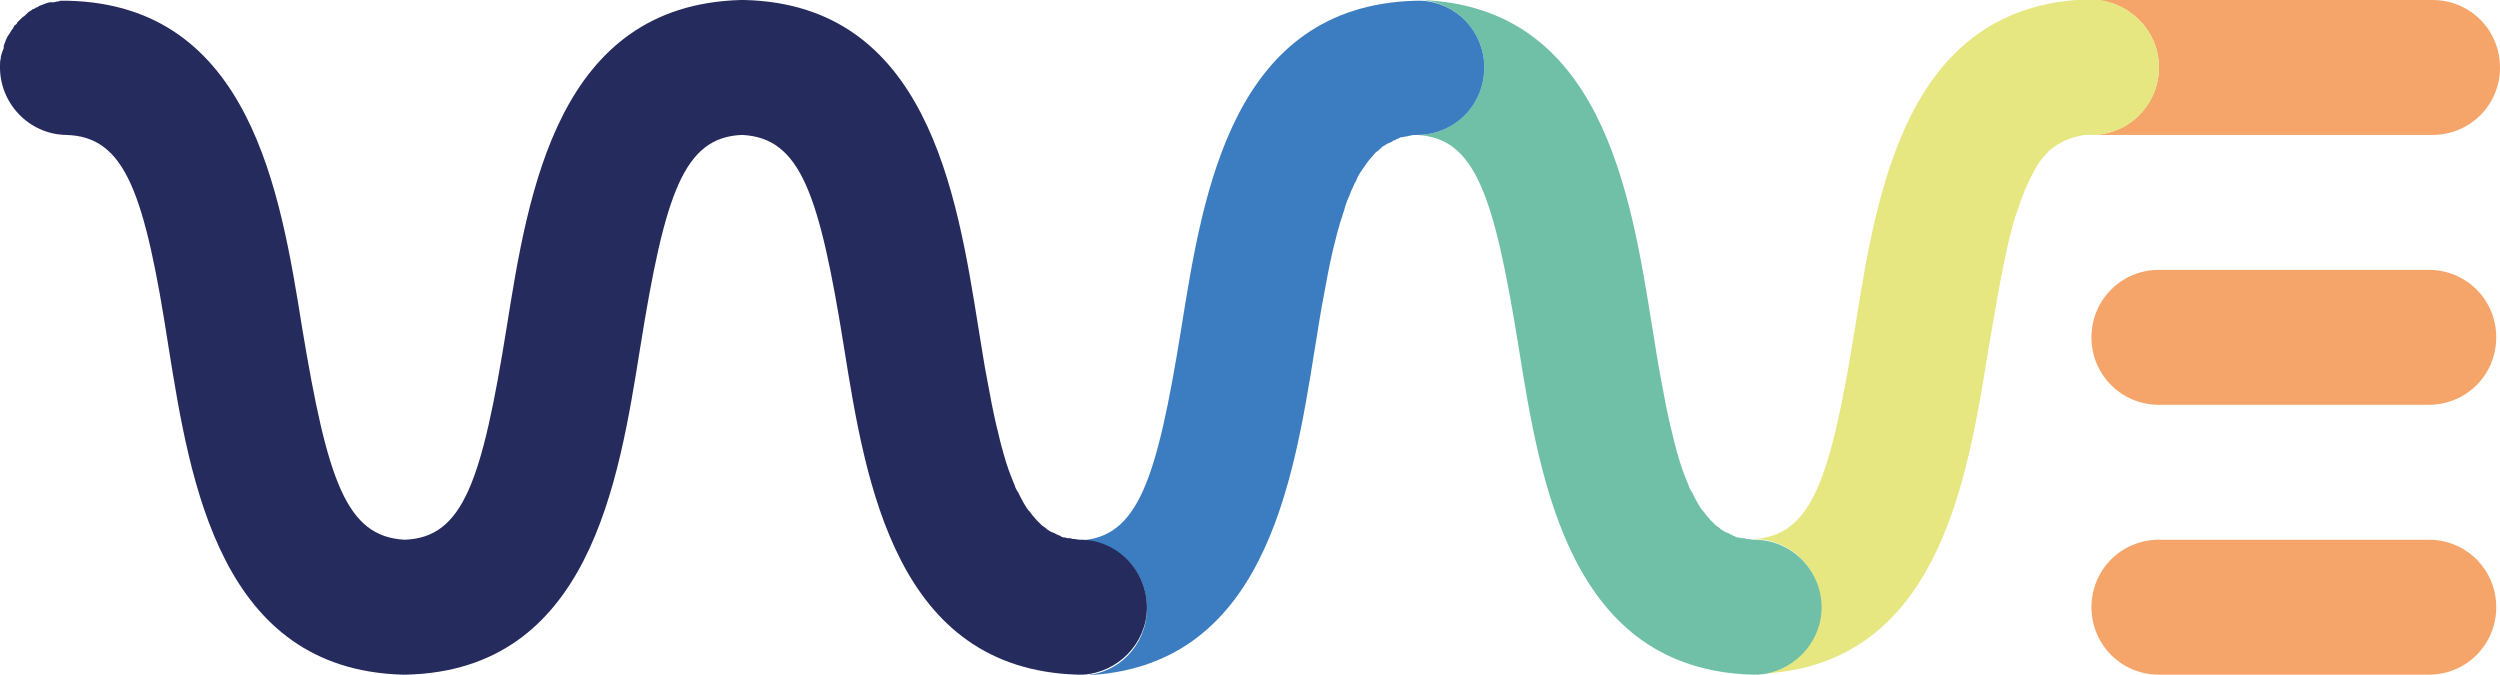
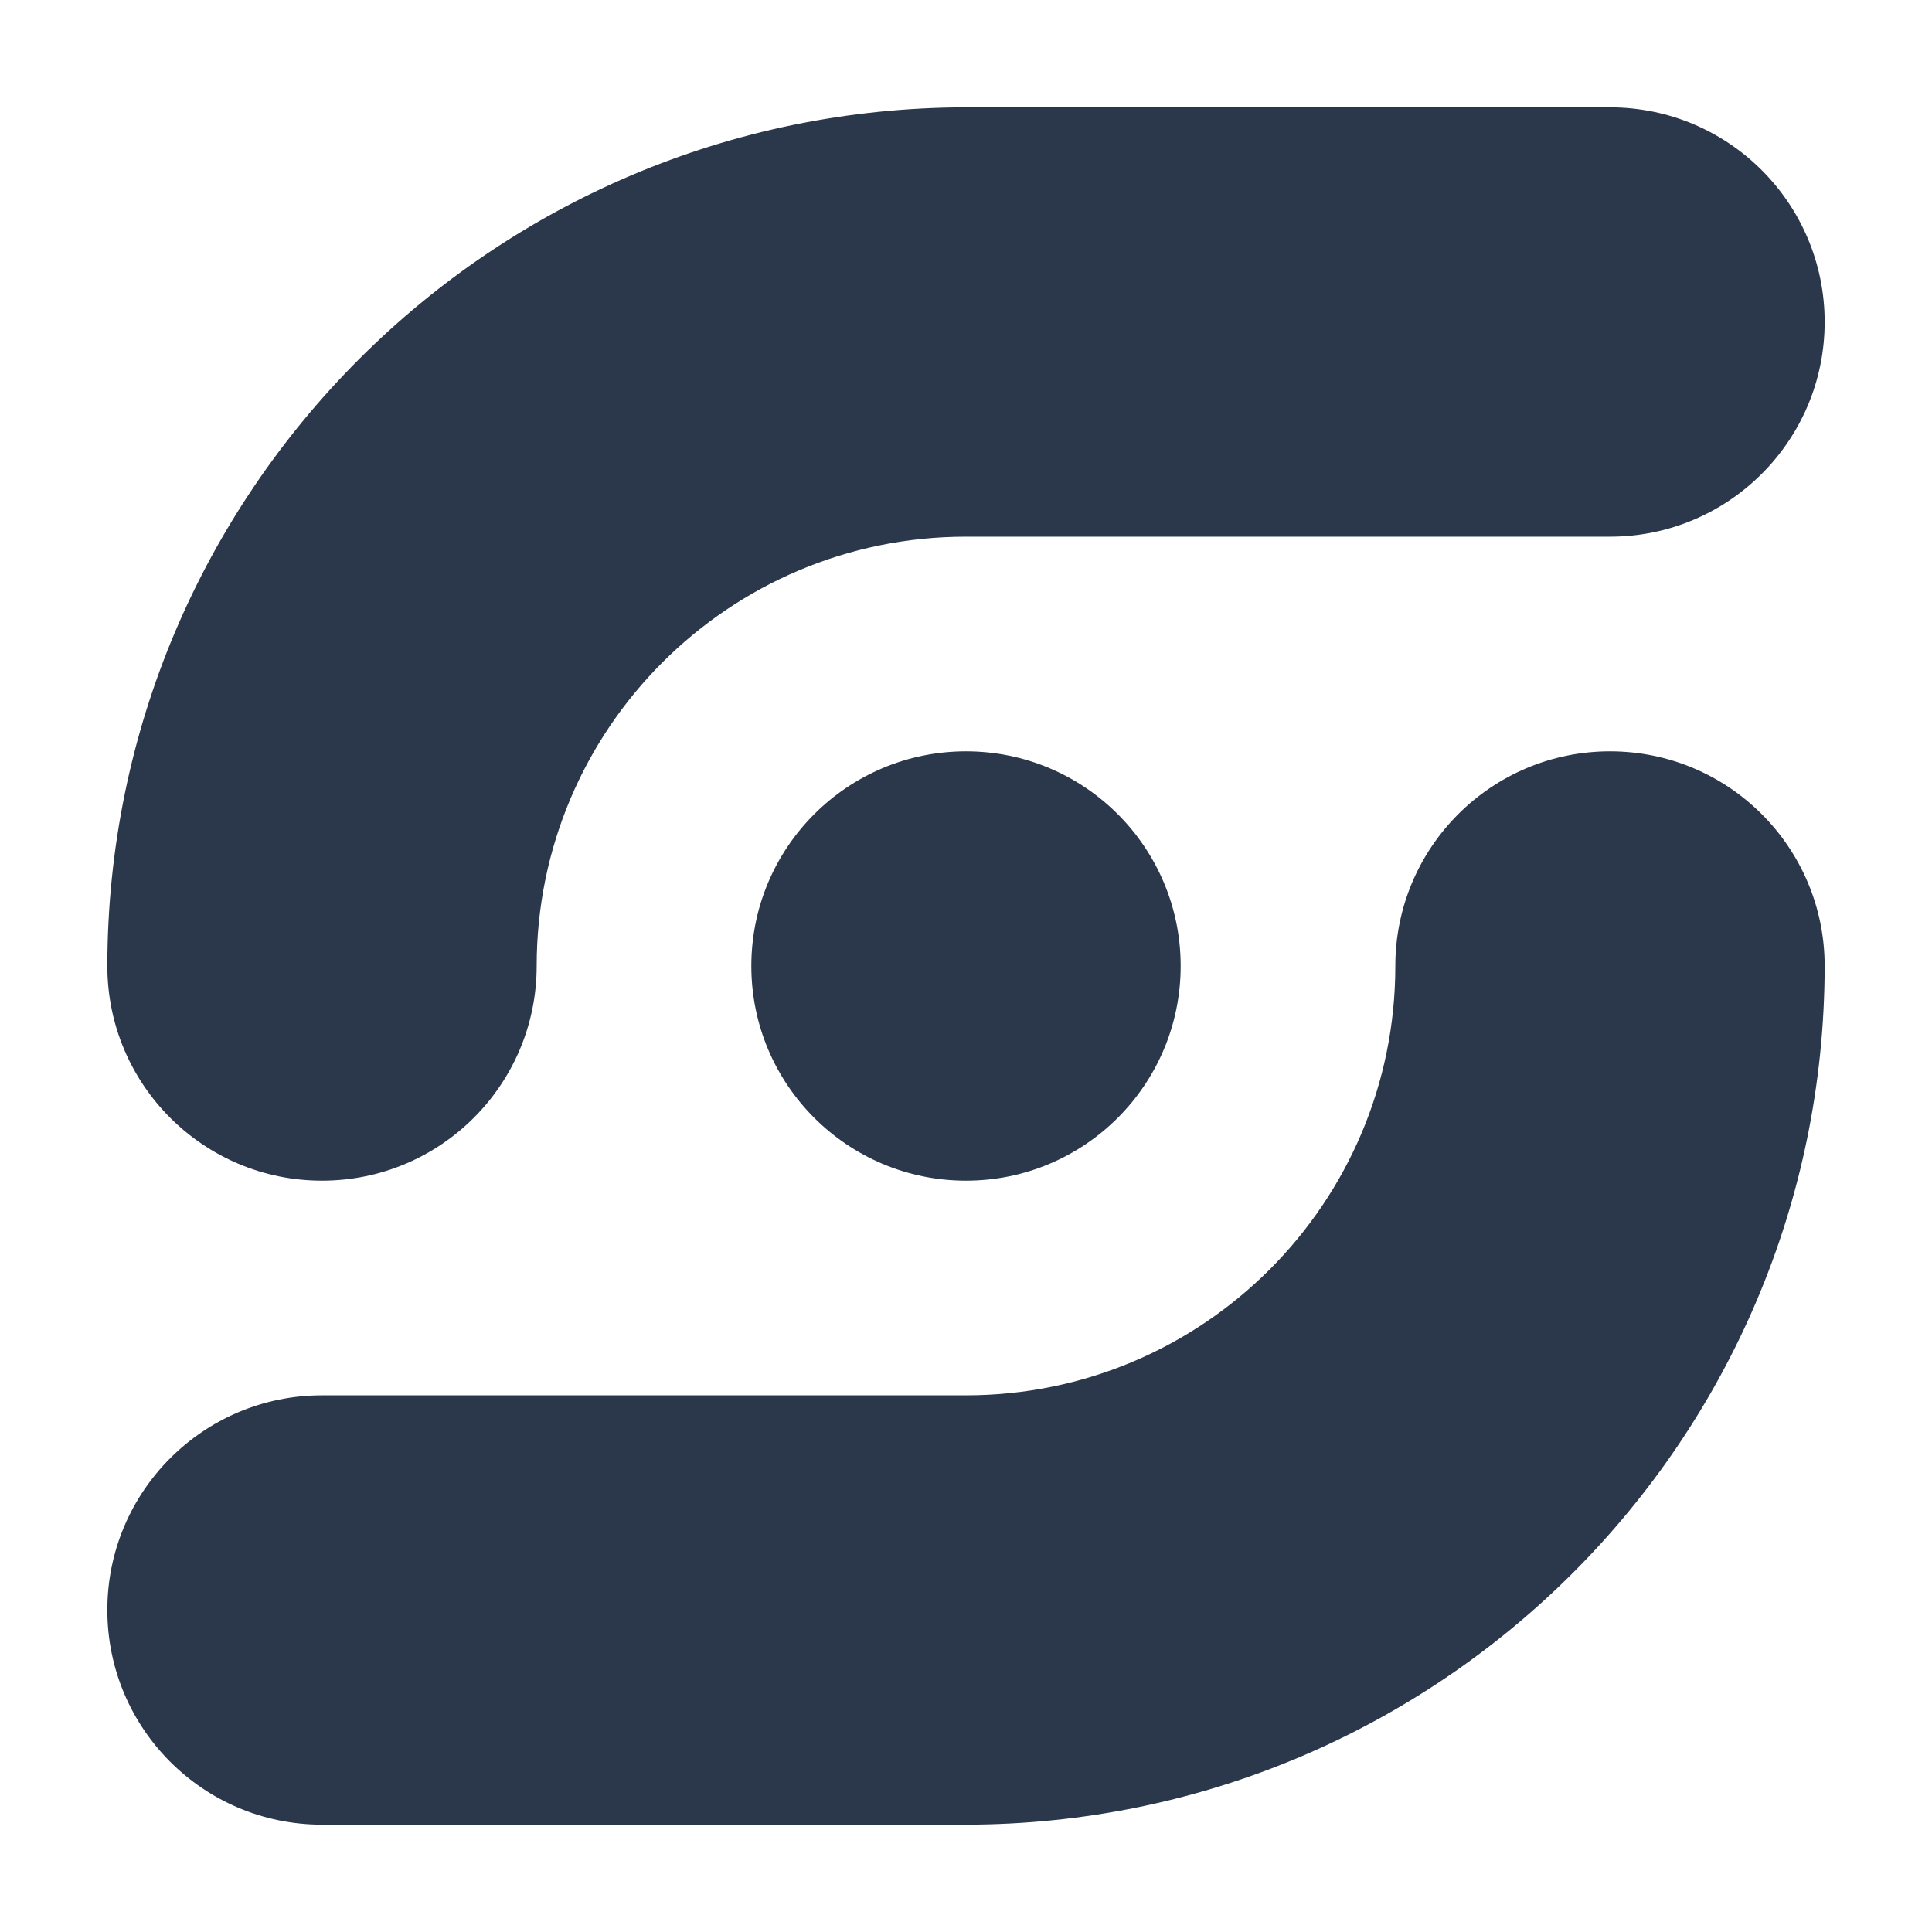
- <svg xmlns="http://www.w3.org/2000/svg" version="1.1" x="0px" y="0px" width="333.5px" height="90px" viewBox="0 0 333.5 90" style="enable-background:new 0 0 333.5 90;" xml:space="preserve">
-   <style type="text/css">
- 	.st0{fill:#F5A569;}
-   .st1{fill:#E6E781;}
-   .st2{fill:#6FC0A6;}
-   .st3{fill:#3B7DC0;}
-   .st4{fill:#262B5E;}
- </style>
+ <svg xmlns="http://www.w3.org/2000/svg" id="Calque_1" data-name="Calque 1" viewBox="0 0 162 162">
  <defs>
- </defs>
-   <g>
-     <path class="st0" d="M333.5,9c0,5-4,9-9,9h-45.3c5-0.1,8.9-4.3,8.8-9.2c-0.1-4.9-4.2-8.8-9-8.8h45.5C329.5,0,333.5,4,333.5,9z" />
-     <path class="st1" d="M288,8.8c0.1,5-3.8,9.1-8.8,9.2h-0.1c-0.1,0-0.3,0-0.4,0c-0.1,0-0.3,0-0.4,0c-0.2,0-0.5,0-0.7,0.1   c-1.6,0.3-2.9,0.9-4.1,1.9c-0.2,0.1-0.3,0.3-0.5,0.5c-0.5,0.5-0.9,1-1.3,1.7c-0.1,0.2-0.3,0.5-0.4,0.7c-0.7,1.3-1.4,2.8-2,4.7   c-0.2,0.5-0.3,0.9-0.5,1.4c-0.5,1.7-1,3.7-1.4,5.8c-0.2,0.8-0.3,1.6-0.5,2.4c-0.5,2.7-1,5.7-1.6,9.1c-2.9,18.1-6.8,42.8-30.9,43.6   c4.7-0.2,8.4-4,8.5-8.8c0.1-5-3.8-9.1-8.8-9.2c-0.1,0-0.1,0-0.2,0c7.8-0.4,10.3-7.9,13.6-28.4c2.9-18.1,6.8-42.9,31.2-43.6h0.2   C283.8,0,287.9,3.9,288,8.8z" />
-     <path class="st2" d="M243,81.2c-0.1,4.7-3.9,8.5-8.5,8.8c-0.2,0-0.3,0-0.5,0h-0.2c-24.3-0.7-28.3-25.5-31.2-43.6   c-3.3-20.5-5.8-28-13.6-28.4c0.1,0,0.1,0,0.2,0c5-0.1,8.9-4.3,8.8-9.2c-0.1-4.7-3.8-8.5-8.5-8.8c24.1,0.8,28,25.5,30.9,43.6   c0.2,1.3,0.4,2.5,0.6,3.7c0.1,0.6,0.2,1.2,0.3,1.8c0.2,1.1,0.4,2.2,0.6,3.2c0.1,0.5,0.2,1.1,0.3,1.6c0.2,1,0.4,1.9,0.6,2.8   c0.3,1.1,0.5,2.2,0.8,3.2c0.1,0.3,0.1,0.5,0.2,0.7c0.4,1.5,0.9,2.8,1.4,4c0.1,0.3,0.2,0.6,0.4,0.9c0,0,0,0.1,0.1,0.1   c0.2,0.5,0.5,1,0.7,1.4c0.3,0.5,0.5,0.9,0.9,1.3c0.1,0.1,0.2,0.3,0.3,0.4c0.2,0.2,0.4,0.5,0.6,0.7c0.2,0.2,0.3,0.3,0.5,0.5   c0.2,0.2,0.3,0.3,0.5,0.4c0.2,0.1,0.3,0.3,0.5,0.4c0.2,0.1,0.3,0.2,0.5,0.3c0,0,0,0,0.1,0c0.1,0.1,0.3,0.1,0.4,0.2   c0.1,0.1,0.3,0.1,0.4,0.2c0.1,0.1,0.3,0.1,0.4,0.2c0.2,0.1,0.3,0.1,0.5,0.1c0.2,0.1,0.4,0.1,0.6,0.1c0,0,0,0,0,0   c0.2,0,0.3,0.1,0.5,0.1c0.3,0,0.6,0.1,0.9,0.1c0.1,0,0.1,0,0.2,0C239.2,72.1,243.1,76.3,243,81.2z" />
-     <path class="st0" d="M333,45c0,5-4,9-9,9h-36c-5,0-9-4-9-9c0-5,4-9,9-9h36C329,36,333,40,333,45z" />
-     <path class="st0" d="M333,81c0,5-4,9-9,9h-36c-5,0-9-4-9-9c0-5,4-9,9-9h36C329,72,333,76,333,81z" />
-     <path class="st3" d="M198,8.8c0.1,5-3.8,9.1-8.8,9.2c-0.1,0-0.1,0-0.2,0c-0.3,0-0.6,0-0.9,0.1c-0.2,0-0.3,0.1-0.5,0.1c0,0,0,0,0,0   c-0.2,0-0.4,0.1-0.6,0.1c-0.2,0-0.3,0.1-0.5,0.2c-0.1,0-0.3,0.1-0.4,0.2c-0.2,0-0.3,0.1-0.4,0.2c-0.2,0.1-0.3,0.1-0.4,0.2   c0,0,0,0-0.1,0c-0.2,0.1-0.3,0.2-0.5,0.3c-0.2,0.1-0.4,0.2-0.5,0.4c-0.2,0.1-0.3,0.3-0.5,0.4c-0.2,0.1-0.3,0.3-0.5,0.5   c-0.2,0.2-0.4,0.5-0.6,0.7c-0.1,0.1-0.2,0.3-0.3,0.4c-0.3,0.4-0.6,0.9-0.9,1.3c-0.1,0.2-0.3,0.5-0.4,0.8c-0.1,0.3-0.3,0.5-0.4,0.8   c-0.1,0.3-0.3,0.6-0.4,0.9c-0.2,0.6-0.5,1.1-0.7,1.8c-0.1,0.2-0.1,0.4-0.2,0.7c-0.2,0.5-0.3,1-0.5,1.5c-0.1,0.2-0.1,0.5-0.2,0.7   c-0.3,1-0.5,2-0.8,3.1c-0.2,0.9-0.4,1.8-0.6,2.8c-0.1,0.5-0.2,1.1-0.3,1.6c-0.2,1-0.4,2.1-0.6,3.2c-0.1,0.6-0.2,1.2-0.3,1.8   c-0.2,1.2-0.4,2.4-0.6,3.7c-2.9,18.1-6.8,42.8-30.9,43.6c4.7-0.2,8.4-4,8.5-8.8c0.1-5-3.8-9.1-8.8-9.2c-0.1,0-0.1,0-0.2,0   c7.8-0.4,10.3-7.9,13.6-28.4c2.9-18.1,6.8-42.9,31.2-43.6c0.3,0,0.5,0,0.8,0C194.2,0.3,197.9,4.1,198,8.8z" />
-     <path class="st4" d="M153,81.2c-0.1,4.7-3.9,8.5-8.5,8.8c-0.2,0-0.3,0-0.5,0h-0.2c-24.3-0.7-28.3-25.5-31.2-43.6   c-3.3-20.6-5.8-28-13.6-28.4c-7.8,0.3-10.3,7.8-13.6,28.4C82.5,64.5,78.6,89.4,54.2,90h-0.5c-24.3-0.7-28.3-25.5-31.2-43.6   C19.3,25.6,16.7,18.2,8.8,18c-5-0.1-8.9-4.3-8.8-9.2c0-0.3,0-0.7,0.1-1c0-0.2,0-0.3,0.1-0.5c0-0.1,0-0.2,0.1-0.3   c0-0.1,0-0.2,0.1-0.3c0-0.1,0.1-0.2,0.1-0.3c0,0,0-0.1,0-0.2c0,0,0,0,0,0c0,0,0-0.1,0-0.1c0.1-0.3,0.2-0.5,0.3-0.8   C0.9,5.1,1,4.8,1.2,4.6c0,0,0,0,0,0c0.1-0.2,0.2-0.3,0.3-0.5c0.1-0.1,0.2-0.3,0.3-0.4c0,0,0,0,0-0.1c0,0,0.1-0.1,0.1-0.1   C1.9,3.4,2,3.3,2.1,3.3C2.2,3.2,2.3,3.1,2.3,3c0,0,0.1-0.1,0.1-0.1c0.1-0.1,0.2-0.2,0.3-0.3c0,0,0,0,0,0C2.9,2.4,2.9,2.4,3,2.3   c0,0,0,0,0,0C3.2,2.2,3.3,2.1,3.4,2c0,0,0,0,0,0c0.1-0.1,0.2-0.2,0.3-0.3h0c0,0,0,0,0,0c0.2-0.2,0.5-0.3,0.7-0.5c0,0,0,0,0,0   C4.6,1.2,4.7,1.1,4.8,1c0,0,0,0,0,0C5,1,5.1,0.9,5.2,0.8C5.5,0.7,5.7,0.6,6,0.5h0c0,0,0,0,0,0c0.3-0.1,0.5-0.2,0.8-0.2   c0,0,0.1,0,0.1,0c0,0,0.1,0,0.1,0c0.1,0,0.1,0,0.2,0h0c0.1,0,0.3-0.1,0.4-0.1h0c0,0,0,0,0,0c0.1,0,0.3,0,0.4-0.1c0.4,0,0.8,0,1.1,0   c24.3,0.6,28.3,25.5,31.2,43.6C43.7,64.2,46.2,71.6,54,72c7.8-0.3,10.3-7.8,13.6-28.4C70.5,25.5,74.4,0.7,98.8,0h0.5   c24.3,0.6,28.3,25.5,31.2,43.6c0.2,1.3,0.4,2.5,0.6,3.7c0.1,0.6,0.2,1.2,0.3,1.8c0.2,1.1,0.4,2.2,0.6,3.2c0.1,0.5,0.2,1.1,0.3,1.6   c0.2,1,0.4,1.9,0.6,2.8c0.3,1.1,0.5,2.2,0.8,3.2c0.1,0.2,0.1,0.5,0.2,0.7c0.4,1.5,0.9,2.8,1.4,4c0.1,0.3,0.2,0.6,0.4,0.9   c0,0,0,0.1,0.1,0.1c0.2,0.5,0.5,1,0.7,1.4c0.3,0.5,0.5,0.9,0.9,1.3c0.1,0.1,0.2,0.3,0.3,0.4c0.2,0.2,0.4,0.5,0.6,0.7   c0.2,0.2,0.3,0.3,0.5,0.5c0.2,0.2,0.3,0.3,0.5,0.4c0.2,0.1,0.3,0.3,0.5,0.4c0.2,0.1,0.3,0.2,0.5,0.3c0,0,0,0,0.1,0   c0.1,0.1,0.3,0.1,0.4,0.2c0.1,0.1,0.3,0.1,0.4,0.2c0.1,0,0.3,0.1,0.4,0.2c0.2,0.1,0.3,0.1,0.5,0.1c0.2,0.1,0.4,0.1,0.6,0.1   c0,0,0,0,0,0c0.2,0,0.3,0.1,0.5,0.1c0.3,0,0.6,0.1,0.9,0.1c0.1,0,0.1,0,0.2,0C149.2,72.1,153.1,76.3,153,81.2z" />
-   </g>
+     <style>.cls-1 {
+       fill: #2B374A;
+     }
+     </style>
+   </defs>
+   <circle class="cls-1" cx="81" cy="81" r="18" />
+   <path class="cls-1" d="M27,99A18,18,0,0,0,45,81,36,36,0,0,1,81,45h54a18,18,0,0,0,0-36H81A72.08,72.08,0,0,0,9,81,18,18,0,0,0,27,99Z" />
+   <path class="cls-1" d="M135,63a18,18,0,0,0-18,18,36,36,0,0,1-36,36H27a18,18,0,0,0,0,36H81a72.08,72.08,0,0,0,72-72A18,18,0,0,0,135,63Z" />
</svg>
